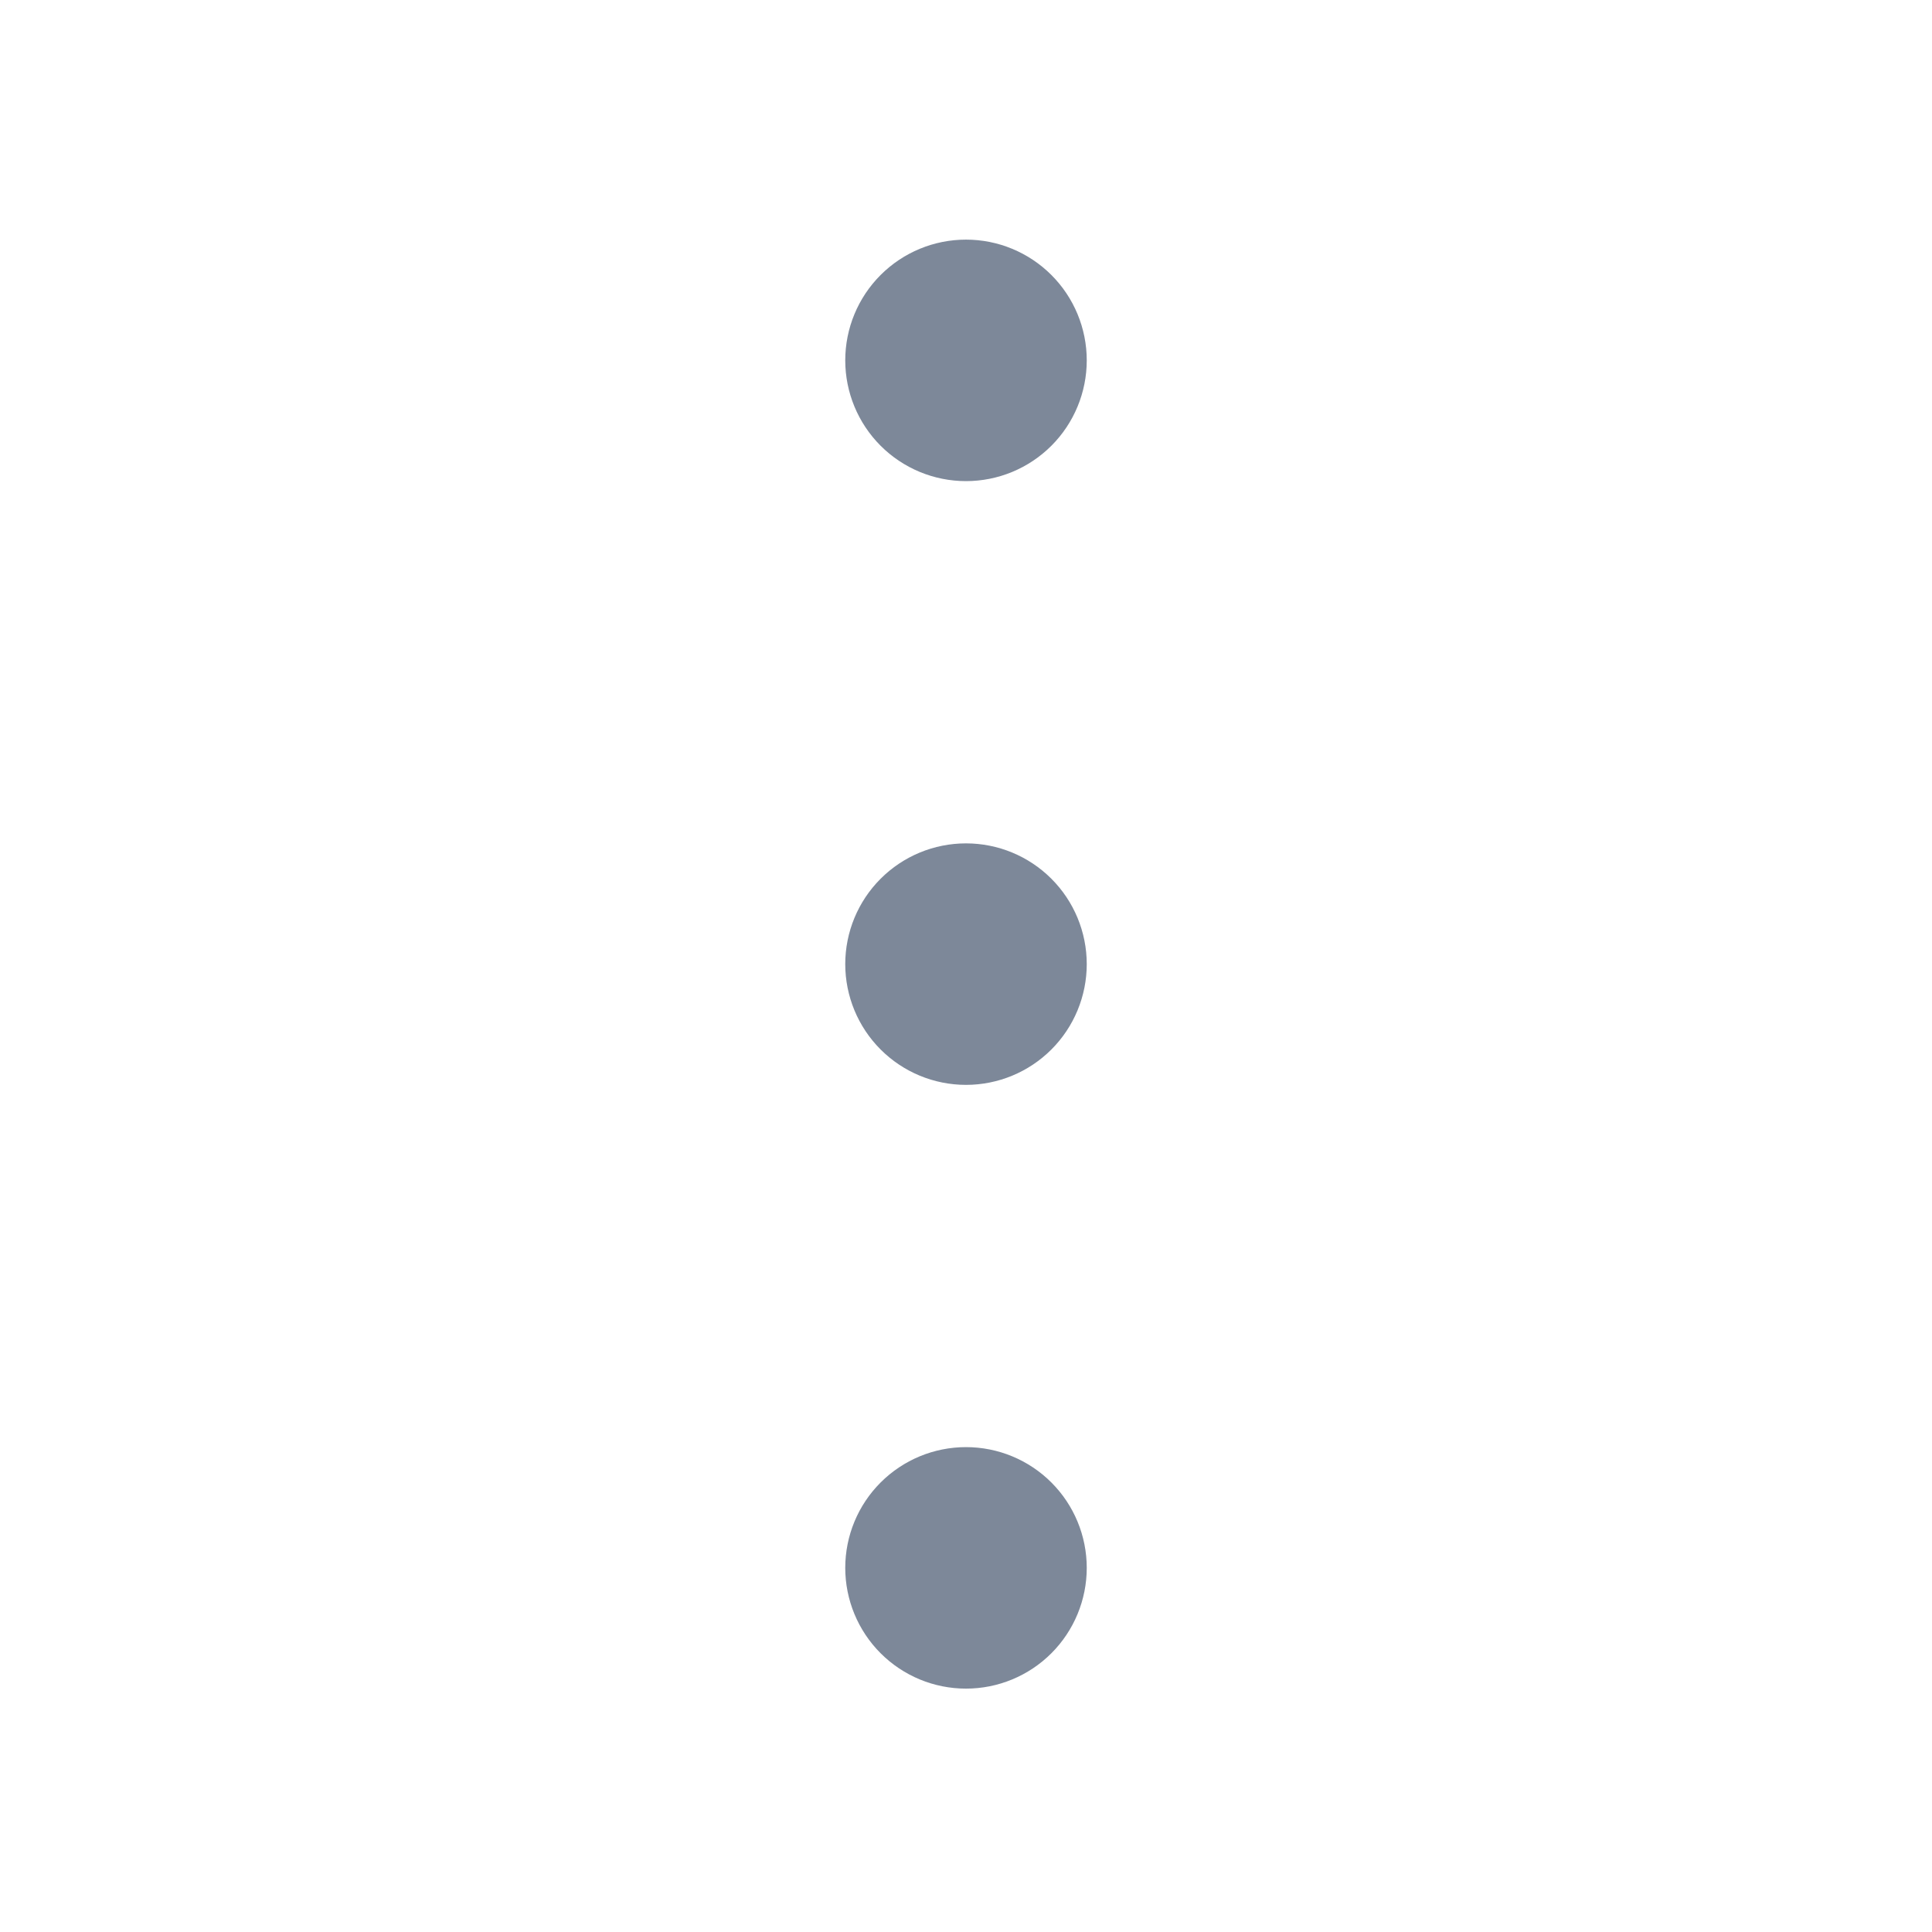
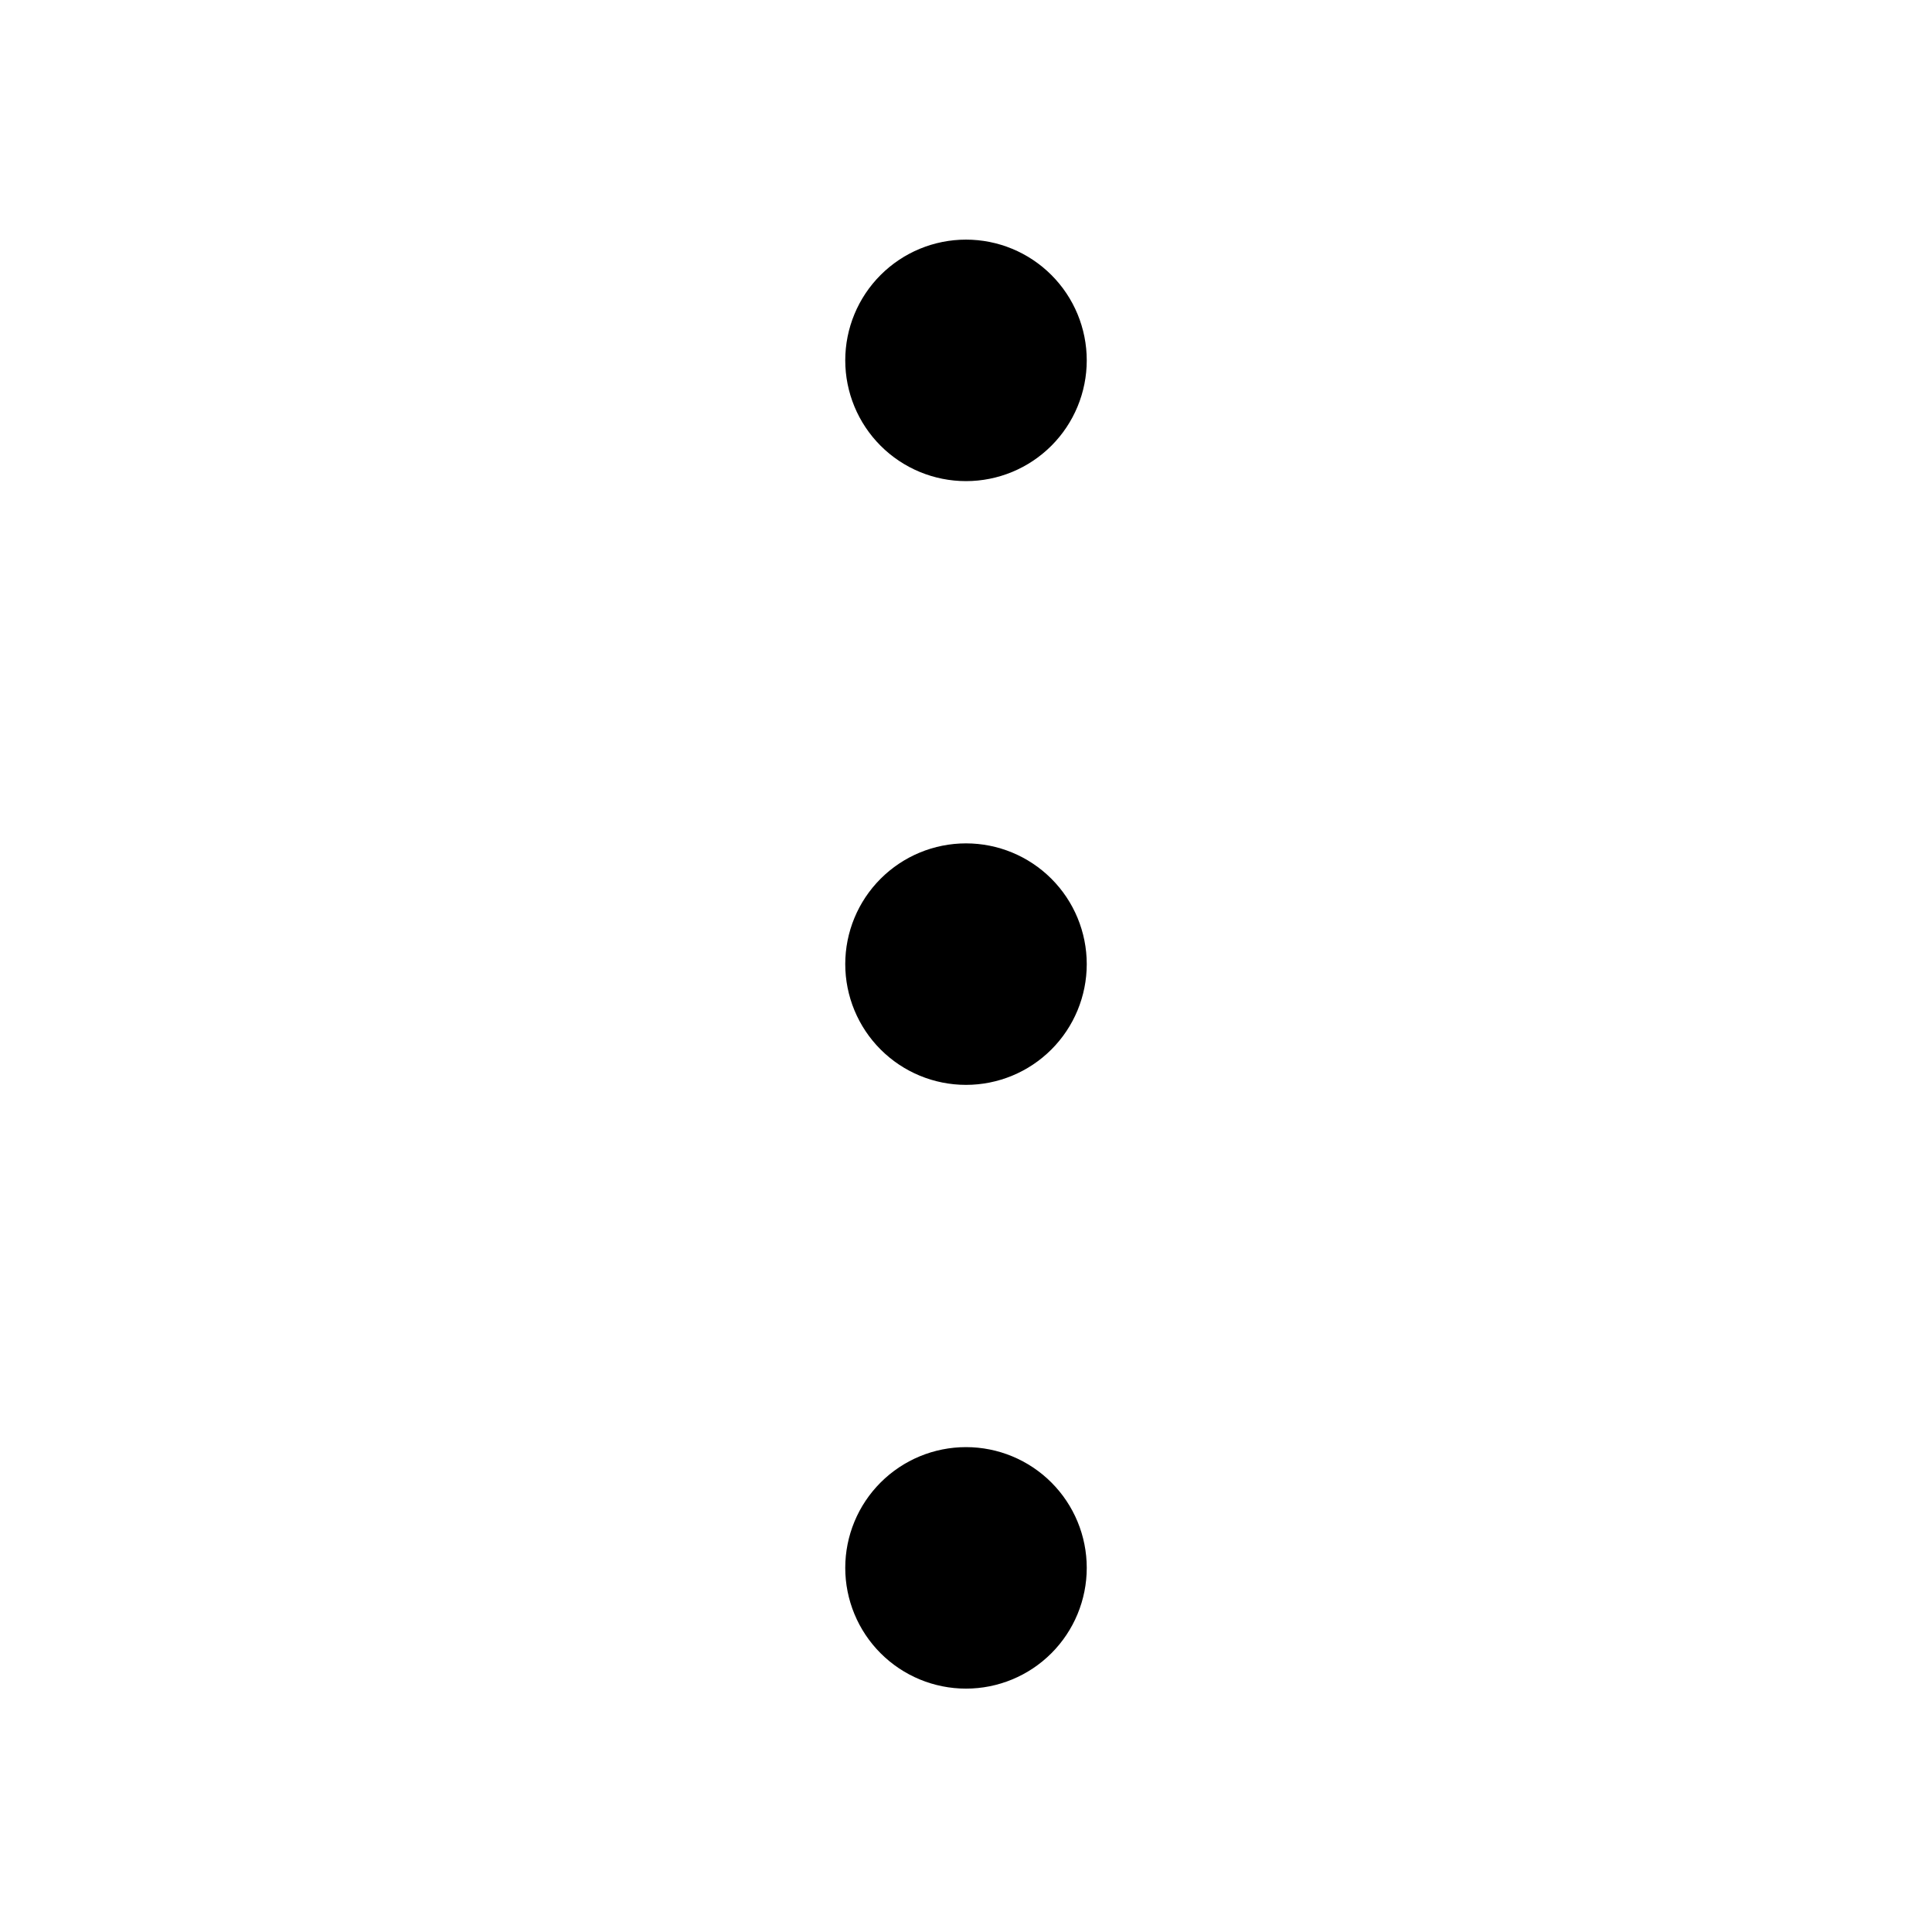
- <svg xmlns="http://www.w3.org/2000/svg" width="36" height="36" viewBox="0 0 36 36" fill="none">
-   <path d="M15.75 6.715C15.75 7.311 15.987 7.884 16.409 8.306C16.831 8.728 17.403 8.965 18 8.965C18.597 8.965 19.169 8.728 19.591 8.306C20.013 7.884 20.25 7.311 20.25 6.715C20.25 6.118 20.013 5.546 19.591 5.124C19.169 4.702 18.597 4.465 18 4.465C17.403 4.465 16.831 4.702 16.409 5.124C15.987 5.546 15.75 6.118 15.75 6.715ZM15.75 17.965C15.75 18.561 15.987 19.134 16.409 19.556C16.831 19.978 17.403 20.215 18 20.215C18.597 20.215 19.169 19.978 19.591 19.556C20.013 19.134 20.25 18.561 20.25 17.965C20.25 17.368 20.013 16.796 19.591 16.374C19.169 15.952 18.597 15.715 18 15.715C17.403 15.715 16.831 15.952 16.409 16.374C15.987 16.796 15.75 17.368 15.75 17.965ZM15.75 29.215C15.75 29.811 15.987 30.384 16.409 30.806C16.831 31.228 17.403 31.465 18 31.465C18.597 31.465 19.169 31.228 19.591 30.806C20.013 30.384 20.25 29.811 20.25 29.215C20.25 28.618 20.013 28.046 19.591 27.624C19.169 27.202 18.597 26.965 18 26.965C17.403 26.965 16.831 27.202 16.409 27.624C15.987 28.046 15.75 28.618 15.75 29.215Z" fill="#7D8899" />
+ <svg xmlns="http://www.w3.org/2000/svg" width="36" height="36" viewBox="0 0 36 36">
+   <path d="M15.75 6.715C15.75 7.311 15.987 7.884 16.409 8.306C16.831 8.728 17.403 8.965 18 8.965C18.597 8.965 19.169 8.728 19.591 8.306C20.013 7.884 20.25 7.311 20.25 6.715C20.25 6.118 20.013 5.546 19.591 5.124C19.169 4.702 18.597 4.465 18 4.465C17.403 4.465 16.831 4.702 16.409 5.124C15.987 5.546 15.75 6.118 15.75 6.715ZM15.75 17.965C15.75 18.561 15.987 19.134 16.409 19.556C16.831 19.978 17.403 20.215 18 20.215C18.597 20.215 19.169 19.978 19.591 19.556C20.013 19.134 20.25 18.561 20.25 17.965C20.25 17.368 20.013 16.796 19.591 16.374C19.169 15.952 18.597 15.715 18 15.715C17.403 15.715 16.831 15.952 16.409 16.374C15.987 16.796 15.75 17.368 15.75 17.965ZM15.75 29.215C15.75 29.811 15.987 30.384 16.409 30.806C16.831 31.228 17.403 31.465 18 31.465C18.597 31.465 19.169 31.228 19.591 30.806C20.013 30.384 20.25 29.811 20.25 29.215C20.25 28.618 20.013 28.046 19.591 27.624C19.169 27.202 18.597 26.965 18 26.965C17.403 26.965 16.831 27.202 16.409 27.624C15.987 28.046 15.75 28.618 15.75 29.215Z" />
</svg>
